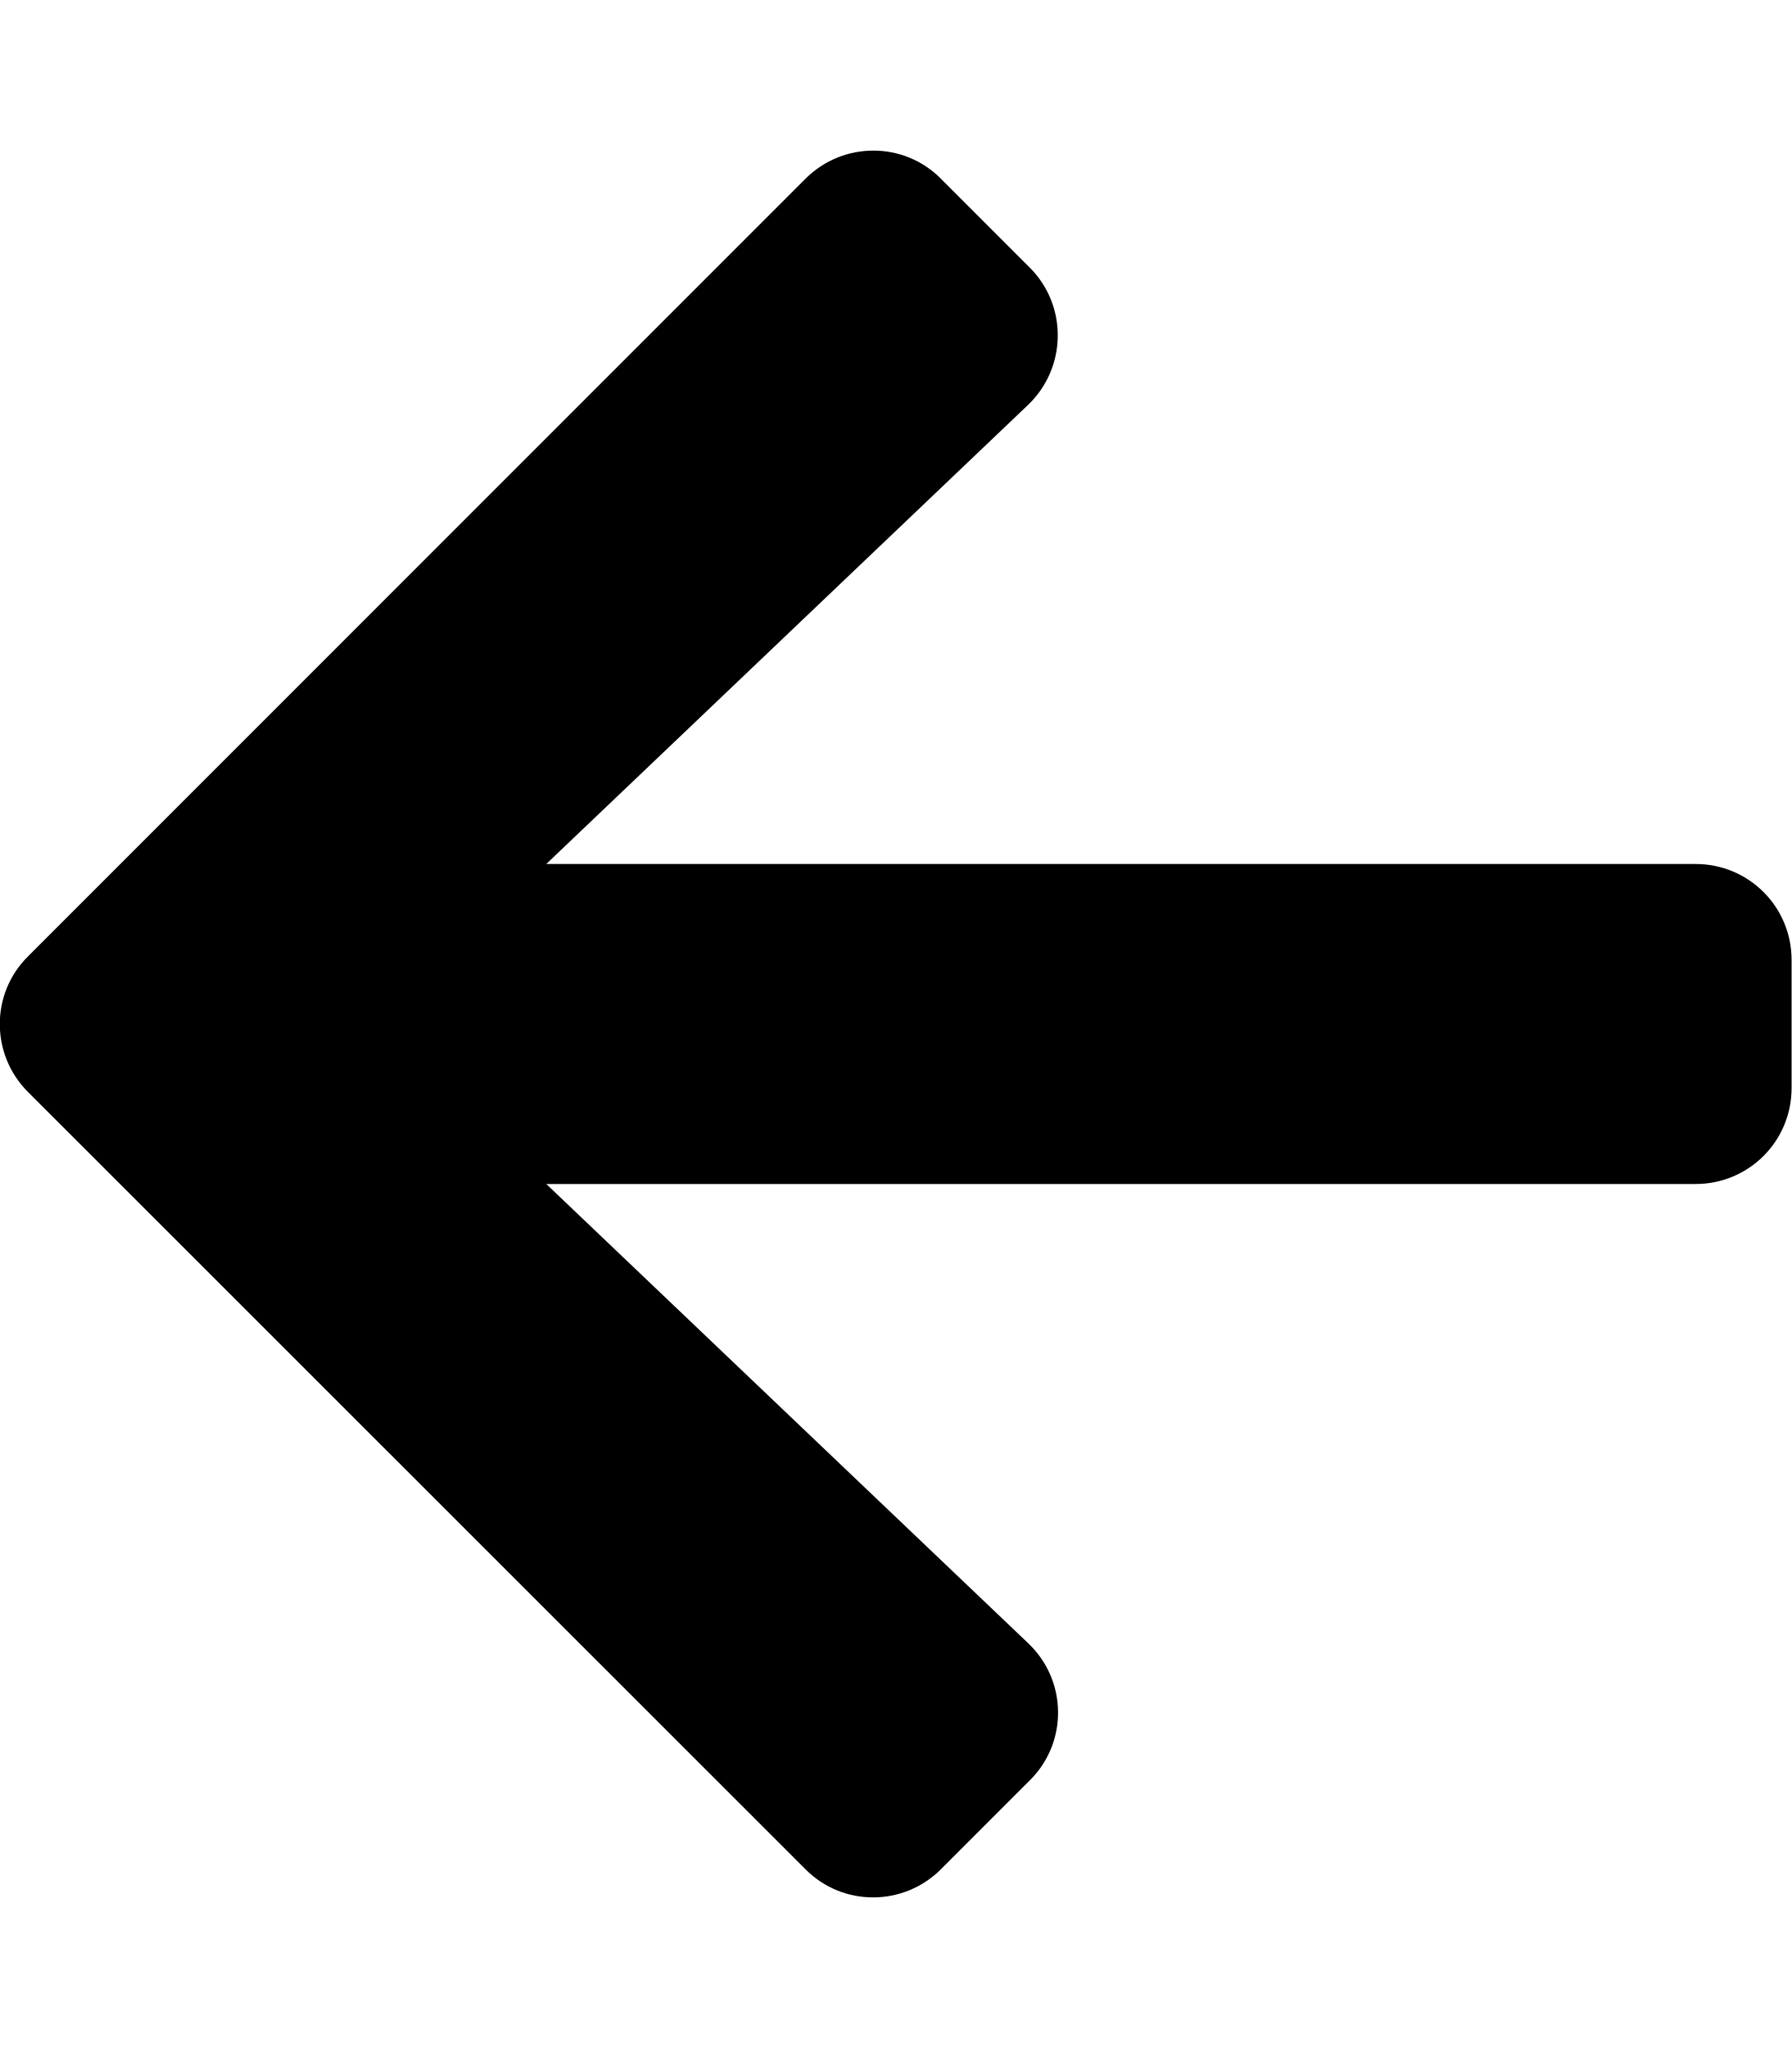
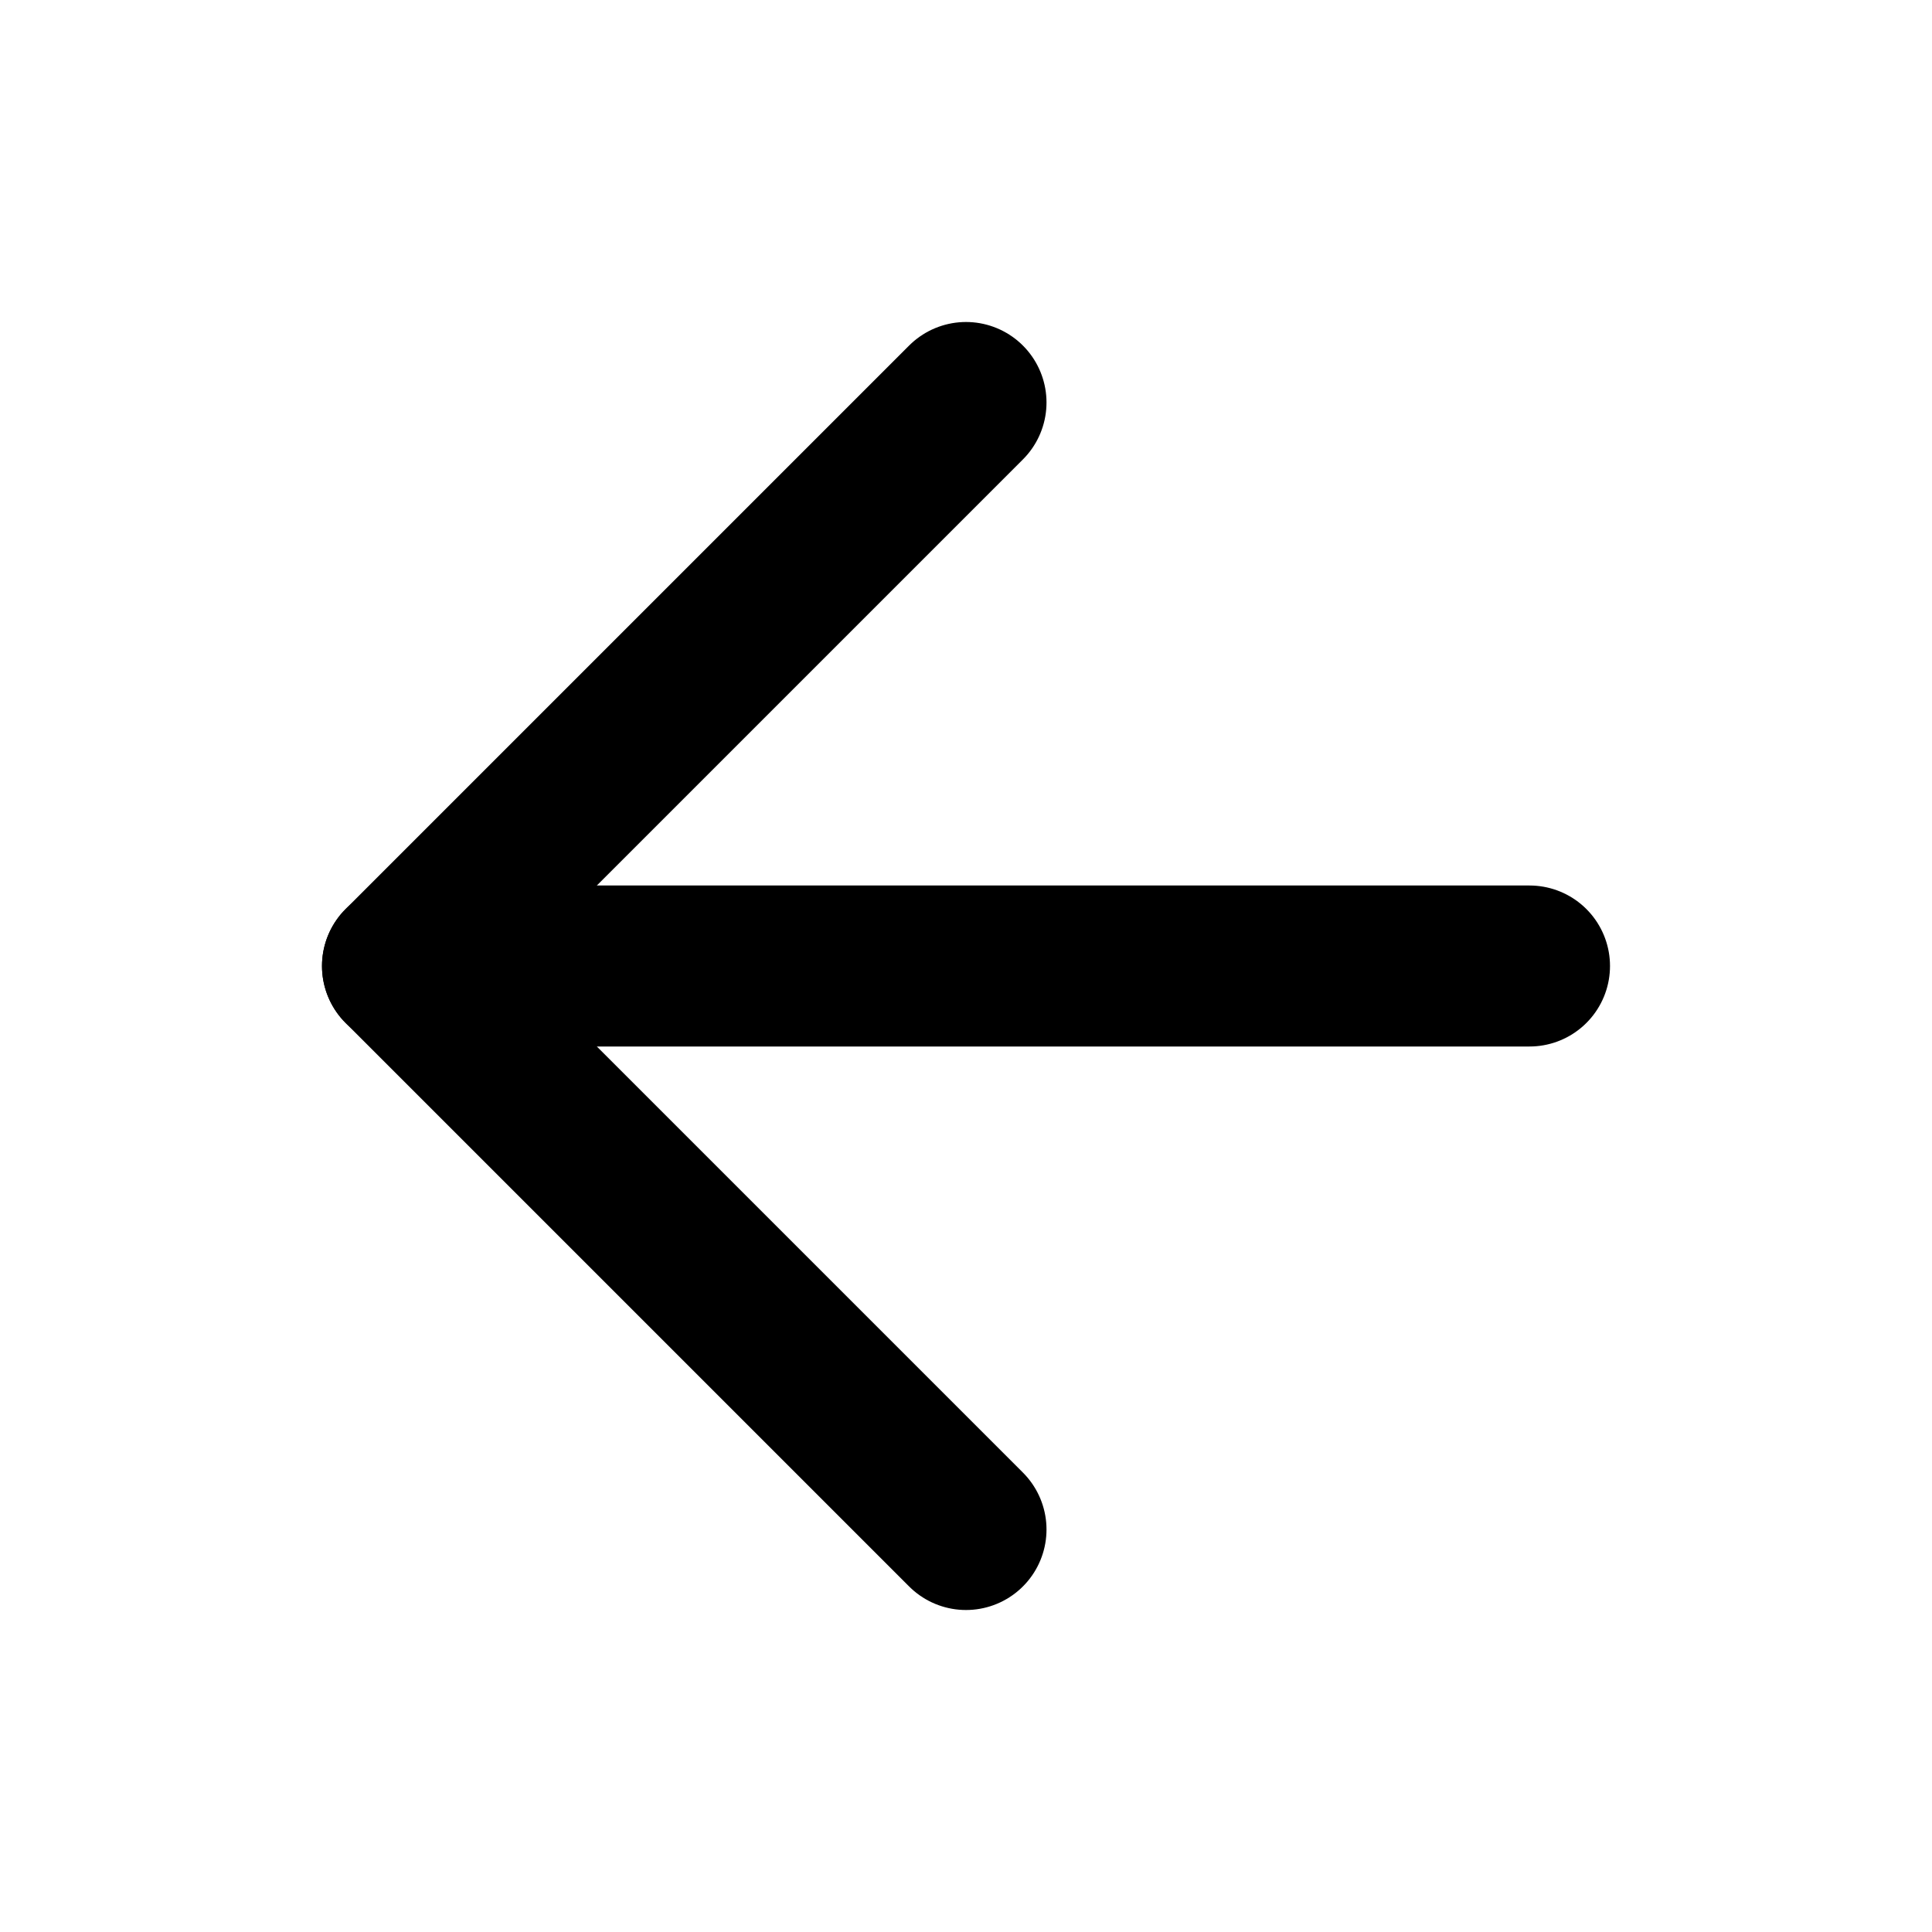
- <svg xmlns="http://www.w3.org/2000/svg" viewBox="0 0 448 512">
-   <path d="M257.5 445.1l-22.2 22.2c-9.4 9.4-24.6 9.4-33.9 0L7 273c-9.4-9.4-9.4-24.6 0-33.9L201.4 44.7c9.4-9.4 24.6-9.4 33.9 0l22.2 22.2c9.5 9.5 9.3 25-.4 34.3L136.6 216H424c13.3 0 24 10.7 24 24v32c0 13.3-10.7 24-24 24H136.6l120.5 114.8c9.8 9.3 10 24.8.4 34.3z" />
+ <svg xmlns="http://www.w3.org/2000/svg" width="24" height="24" viewBox="0 0 24 24" fill="none" stroke="currentColor" stroke-width="2" stroke-linecap="round" stroke-linejoin="round" class="feather feather-arrow-left">
+   <line x1="19" y1="12" x2="5" y2="12" />
+   <polyline points="12 19 5 12 12 5" />
</svg>
